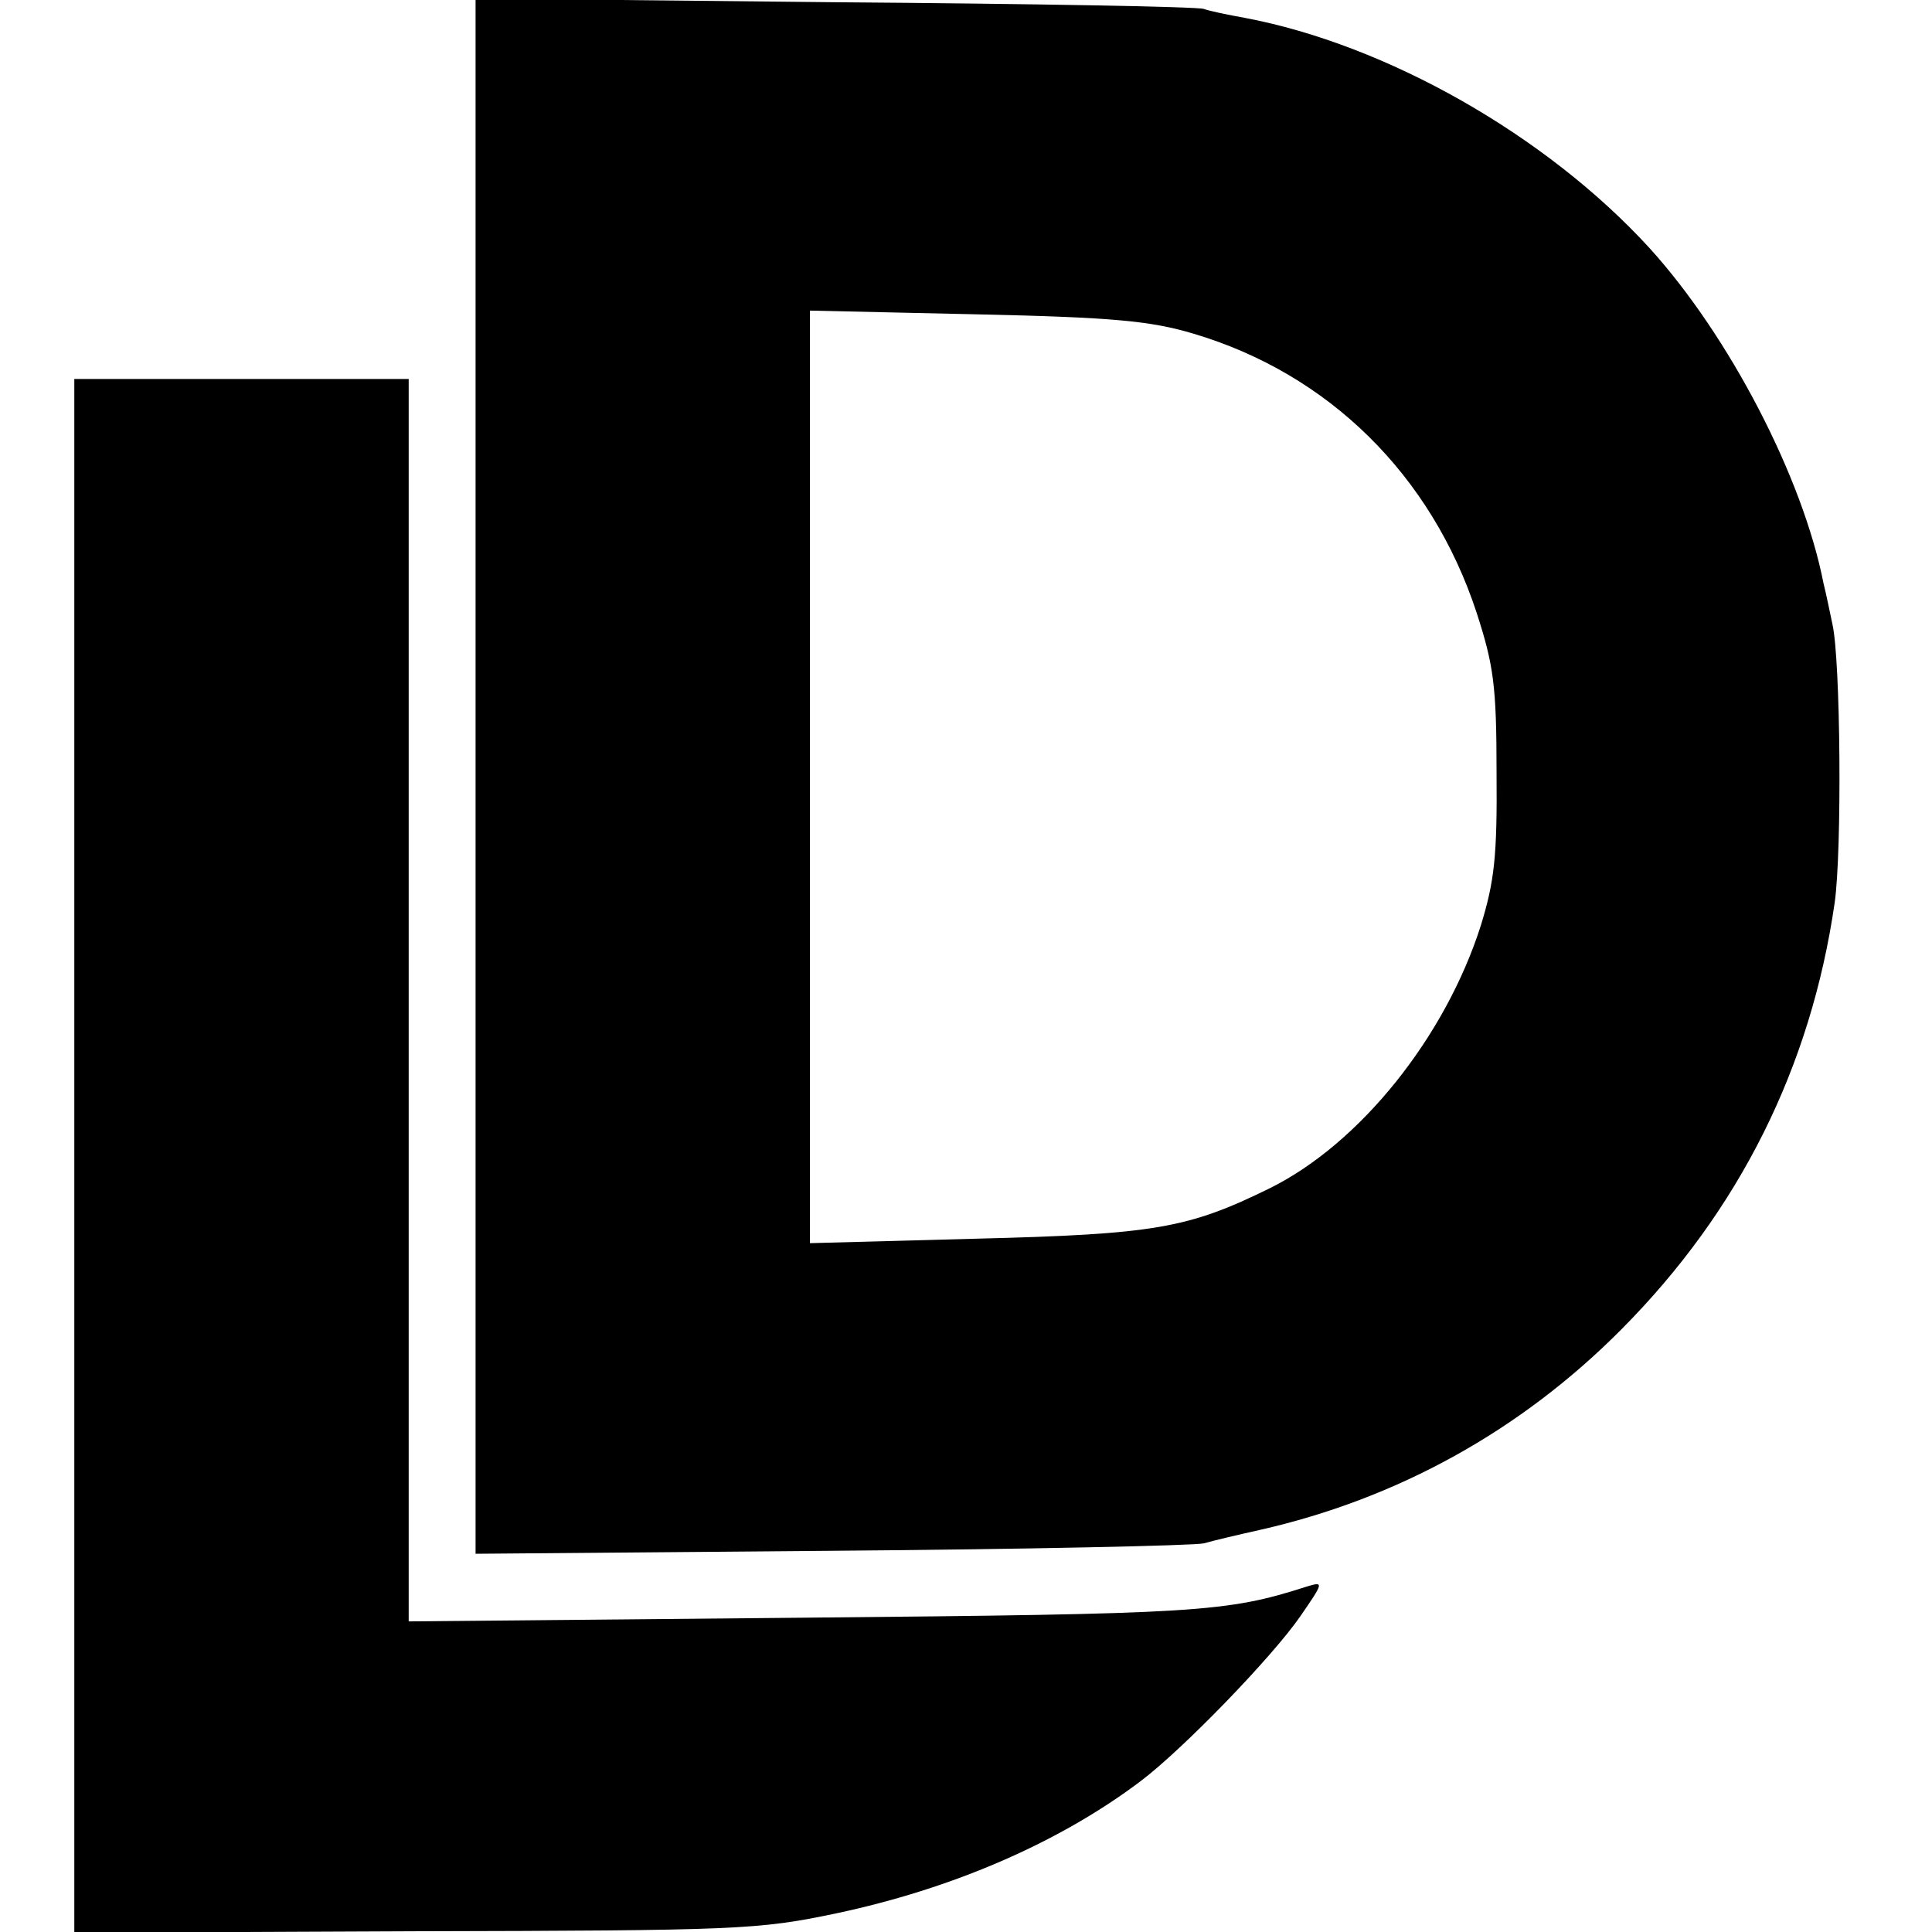
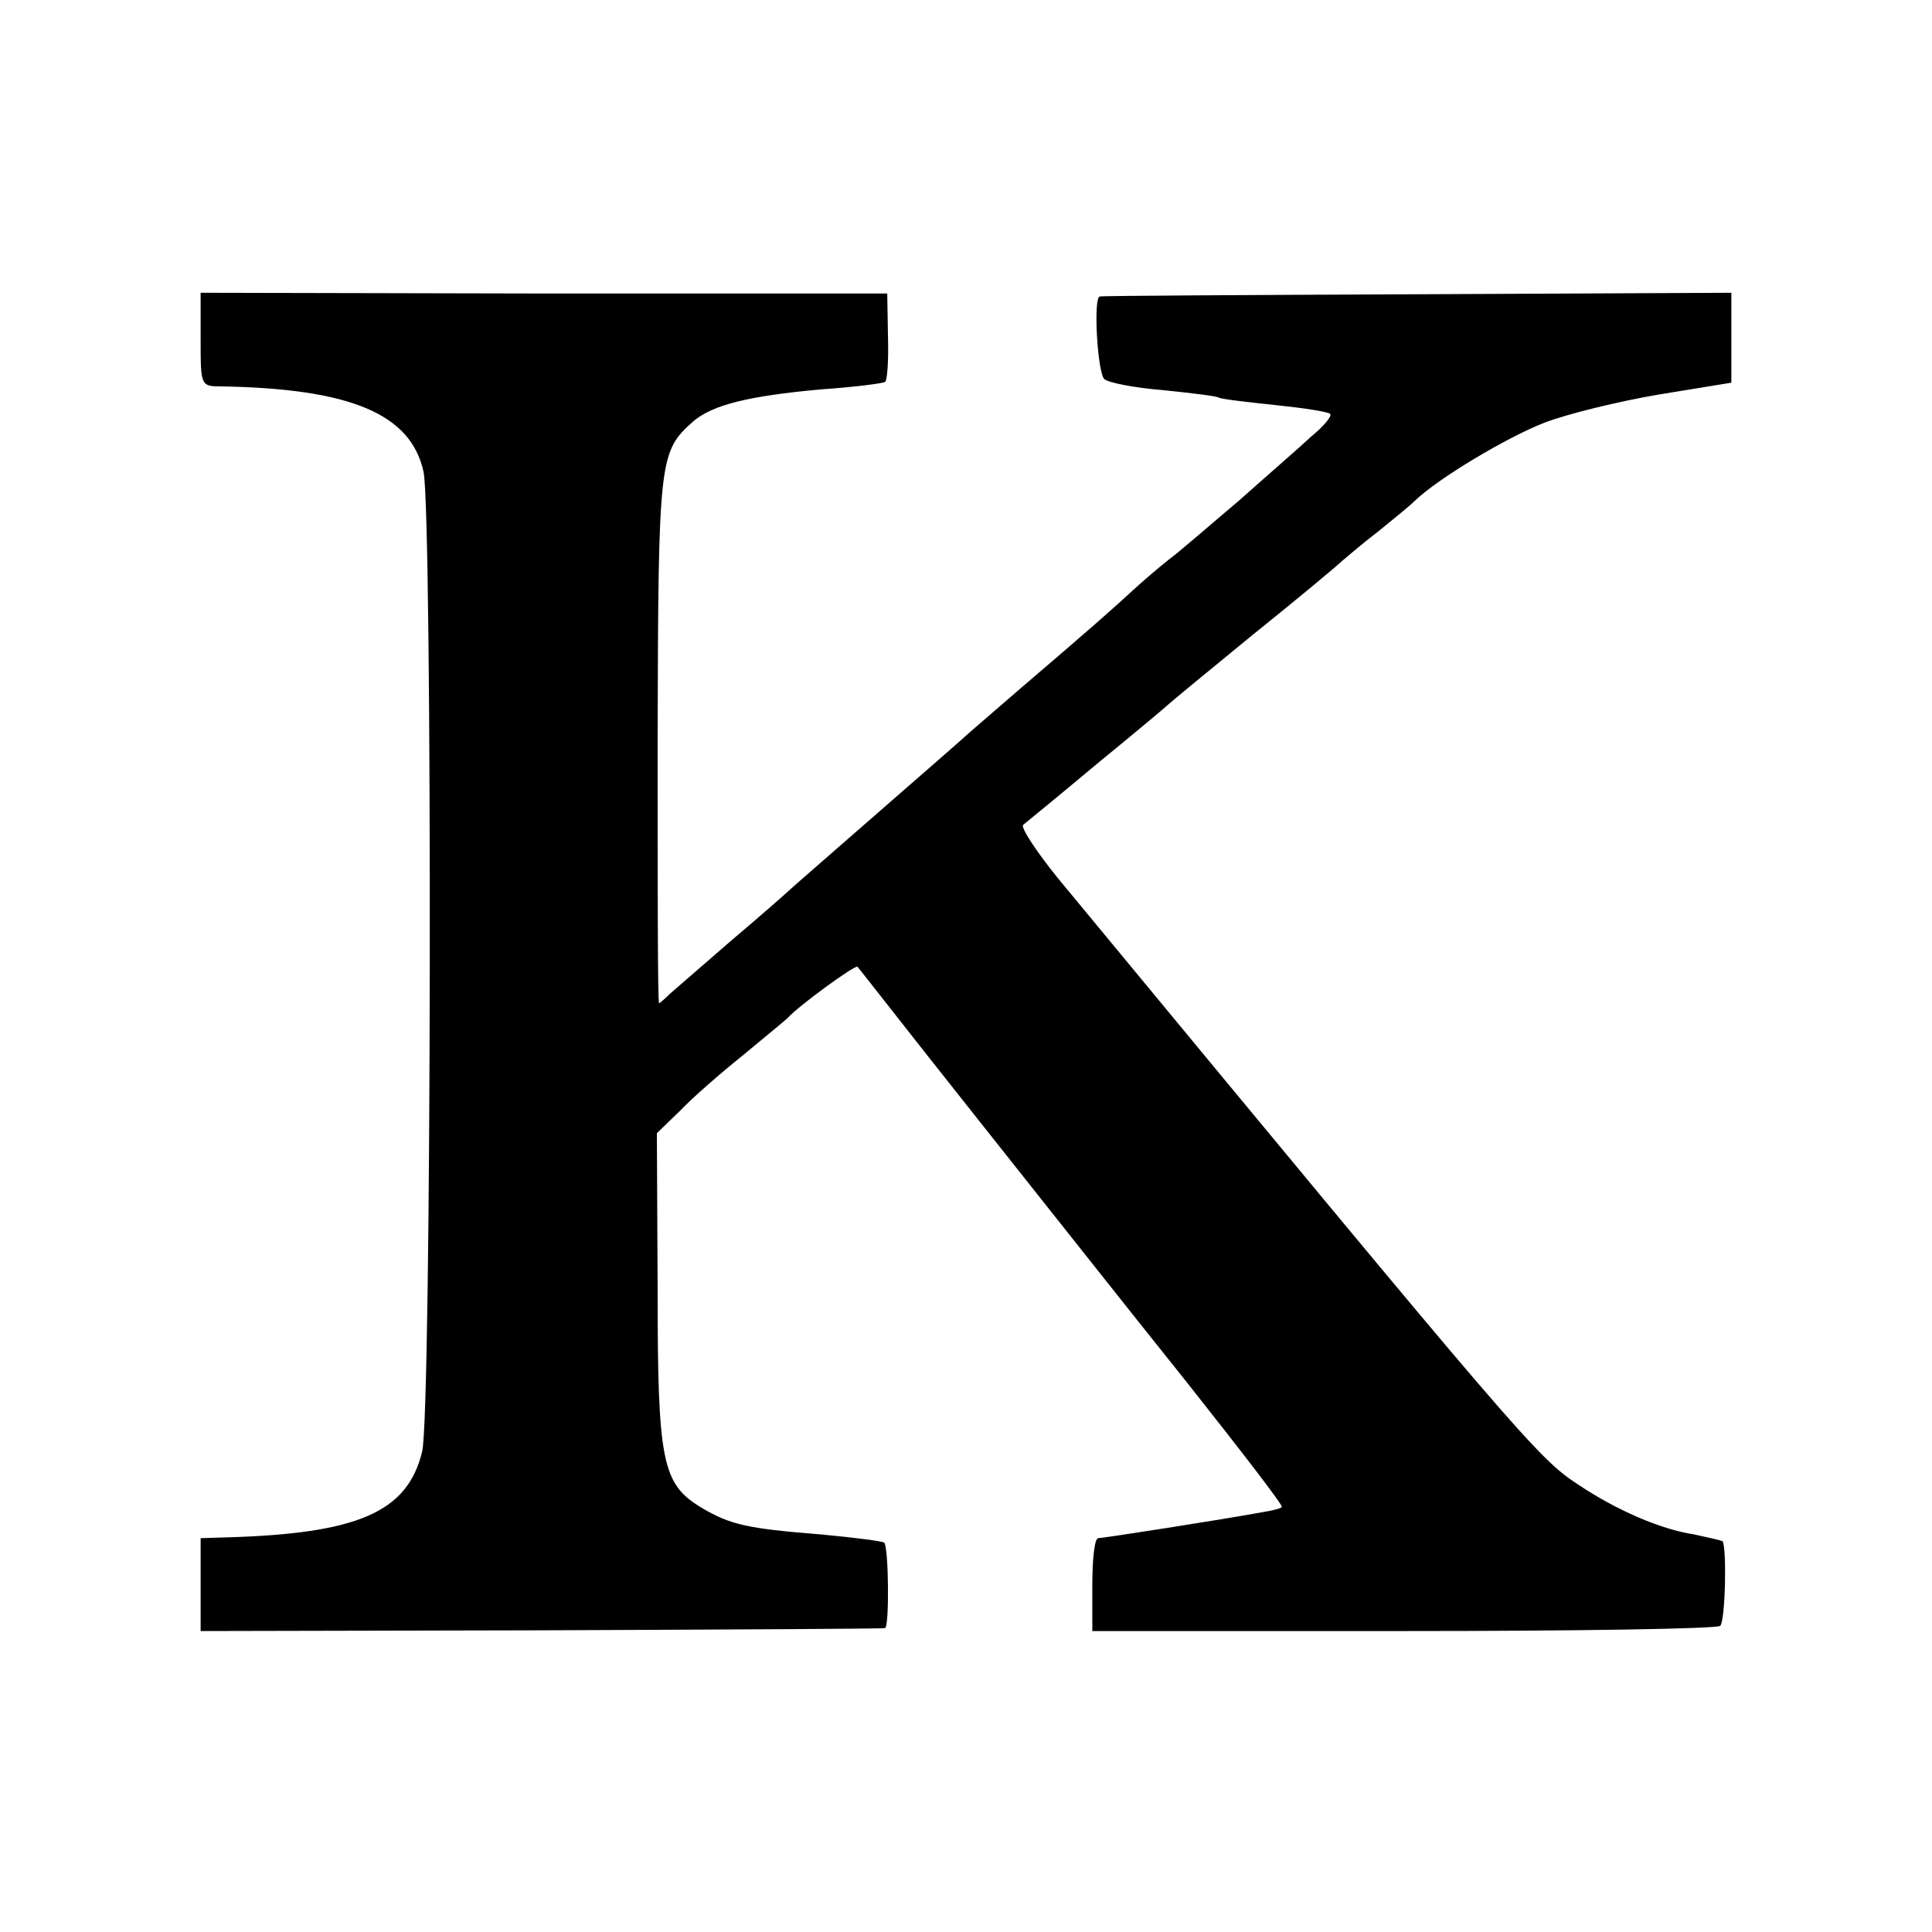
<svg xmlns="http://www.w3.org/2000/svg" version="1.0" width="260pt" height="260pt" viewBox="0 0 260 260" preserveAspectRatio="xMidYMid meet">
  <g transform="translate(0,260) scale(0.1,-0.1)" fill="#000000" stroke="none">
-     <path d="M640 1555 l0 -1046 478 4 c262 2 488 7 502 10 14 4 48 12 75 18 186 42 352 134 487 270 159 160 255 353 287 574 10 70 8 327 -3 375 -3 14 -8 39 -12 55 -28 143 -127 333 -234 451 -139 152 -354 274 -545 310 -22 4 -47 9 -55 12 -8 3 -232 7 -497 9 l-483 5 0 -1047z m966 596 c182 -54 320 -190 381 -375 23 -71 27 -98 27 -216 1 -113 -3 -146 -21 -205 -48 -151 -163 -294 -284 -354 -110 -54 -154 -62 -396 -68 l-223 -6 0 628 0 627 224 -5 c185 -4 235 -9 292 -26z" />
-     <path d="M100 1045 l0 -1046 458 2 c435 1 462 2 567 24 156 33 300 95 410 178 57 43 177 167 215 222 31 45 32 47 9 40 -109 -35 -146 -37 -676 -42 l-533 -5 0 836 0 836 -225 0 -225 0 0 -1045z" />
+     <path d="M270 2143 c0 -62 0 -63 28 -63 174 -3 255 -37 272 -115 12 -57 11 -1271 -2 -1319 -20 -81 -86 -110 -265 -115 l-33 -1 0 -63 0 -62 458 1 c251 1 460 2 463 3 6 1 5 108 -1 115 -3 2 -41 7 -85 11 -100 8 -122 13 -161 36 -53 32 -59 61 -59 294 l-1 210 31 30 c16 17 55 51 85 75 30 25 57 47 60 50 14 16 91 72 94 69 2 -2 72 -92 157 -199 85 -107 213 -269 286 -360 72 -91 130 -166 128 -168 -1 -2 -13 -5 -26 -7 -54 -10 -215 -35 -221 -35 -5 0 -8 -28 -8 -63 l0 -62 419 0 c231 0 422 3 426 7 7 7 9 107 3 114 -2 1 -19 5 -38 9 -46 7 -105 33 -156 67 -55 36 -76 61 -701 817 -29 36 -50 68 -46 71 5 4 49 40 98 81 50 41 92 76 95 79 3 3 55 46 115 95 61 49 115 94 121 100 6 5 28 24 49 40 21 17 43 35 49 41 31 30 123 85 174 105 31 12 101 29 154 38 l98 16 0 61 0 60 -422 -2 c-233 -1 -425 -2 -428 -3 -9 -2 -3 -102 6 -111 5 -5 41 -12 79 -15 39 -4 72 -8 75 -10 3 -2 37 -6 75 -10 39 -4 72 -9 75 -12 3 -3 -9 -17 -26 -31 -16 -15 -60 -53 -97 -86 -38 -32 -79 -68 -94 -79 -14 -11 -36 -30 -48 -41 -26 -24 -54 -49 -150 -131 -38 -33 -72 -62 -75 -65 -3 -3 -57 -50 -120 -105 -63 -55 -117 -102 -120 -105 -3 -3 -36 -32 -75 -65 -38 -33 -76 -66 -83 -72 -7 -7 -14 -13 -15 -13 -2 0 -2 161 -2 358 1 376 2 384 48 425 26 22 73 34 172 43 44 3 83 8 86 10 3 1 5 29 4 61 l-1 58 -462 0 -462 1 0 -63z" />
  </g>
</svg>
